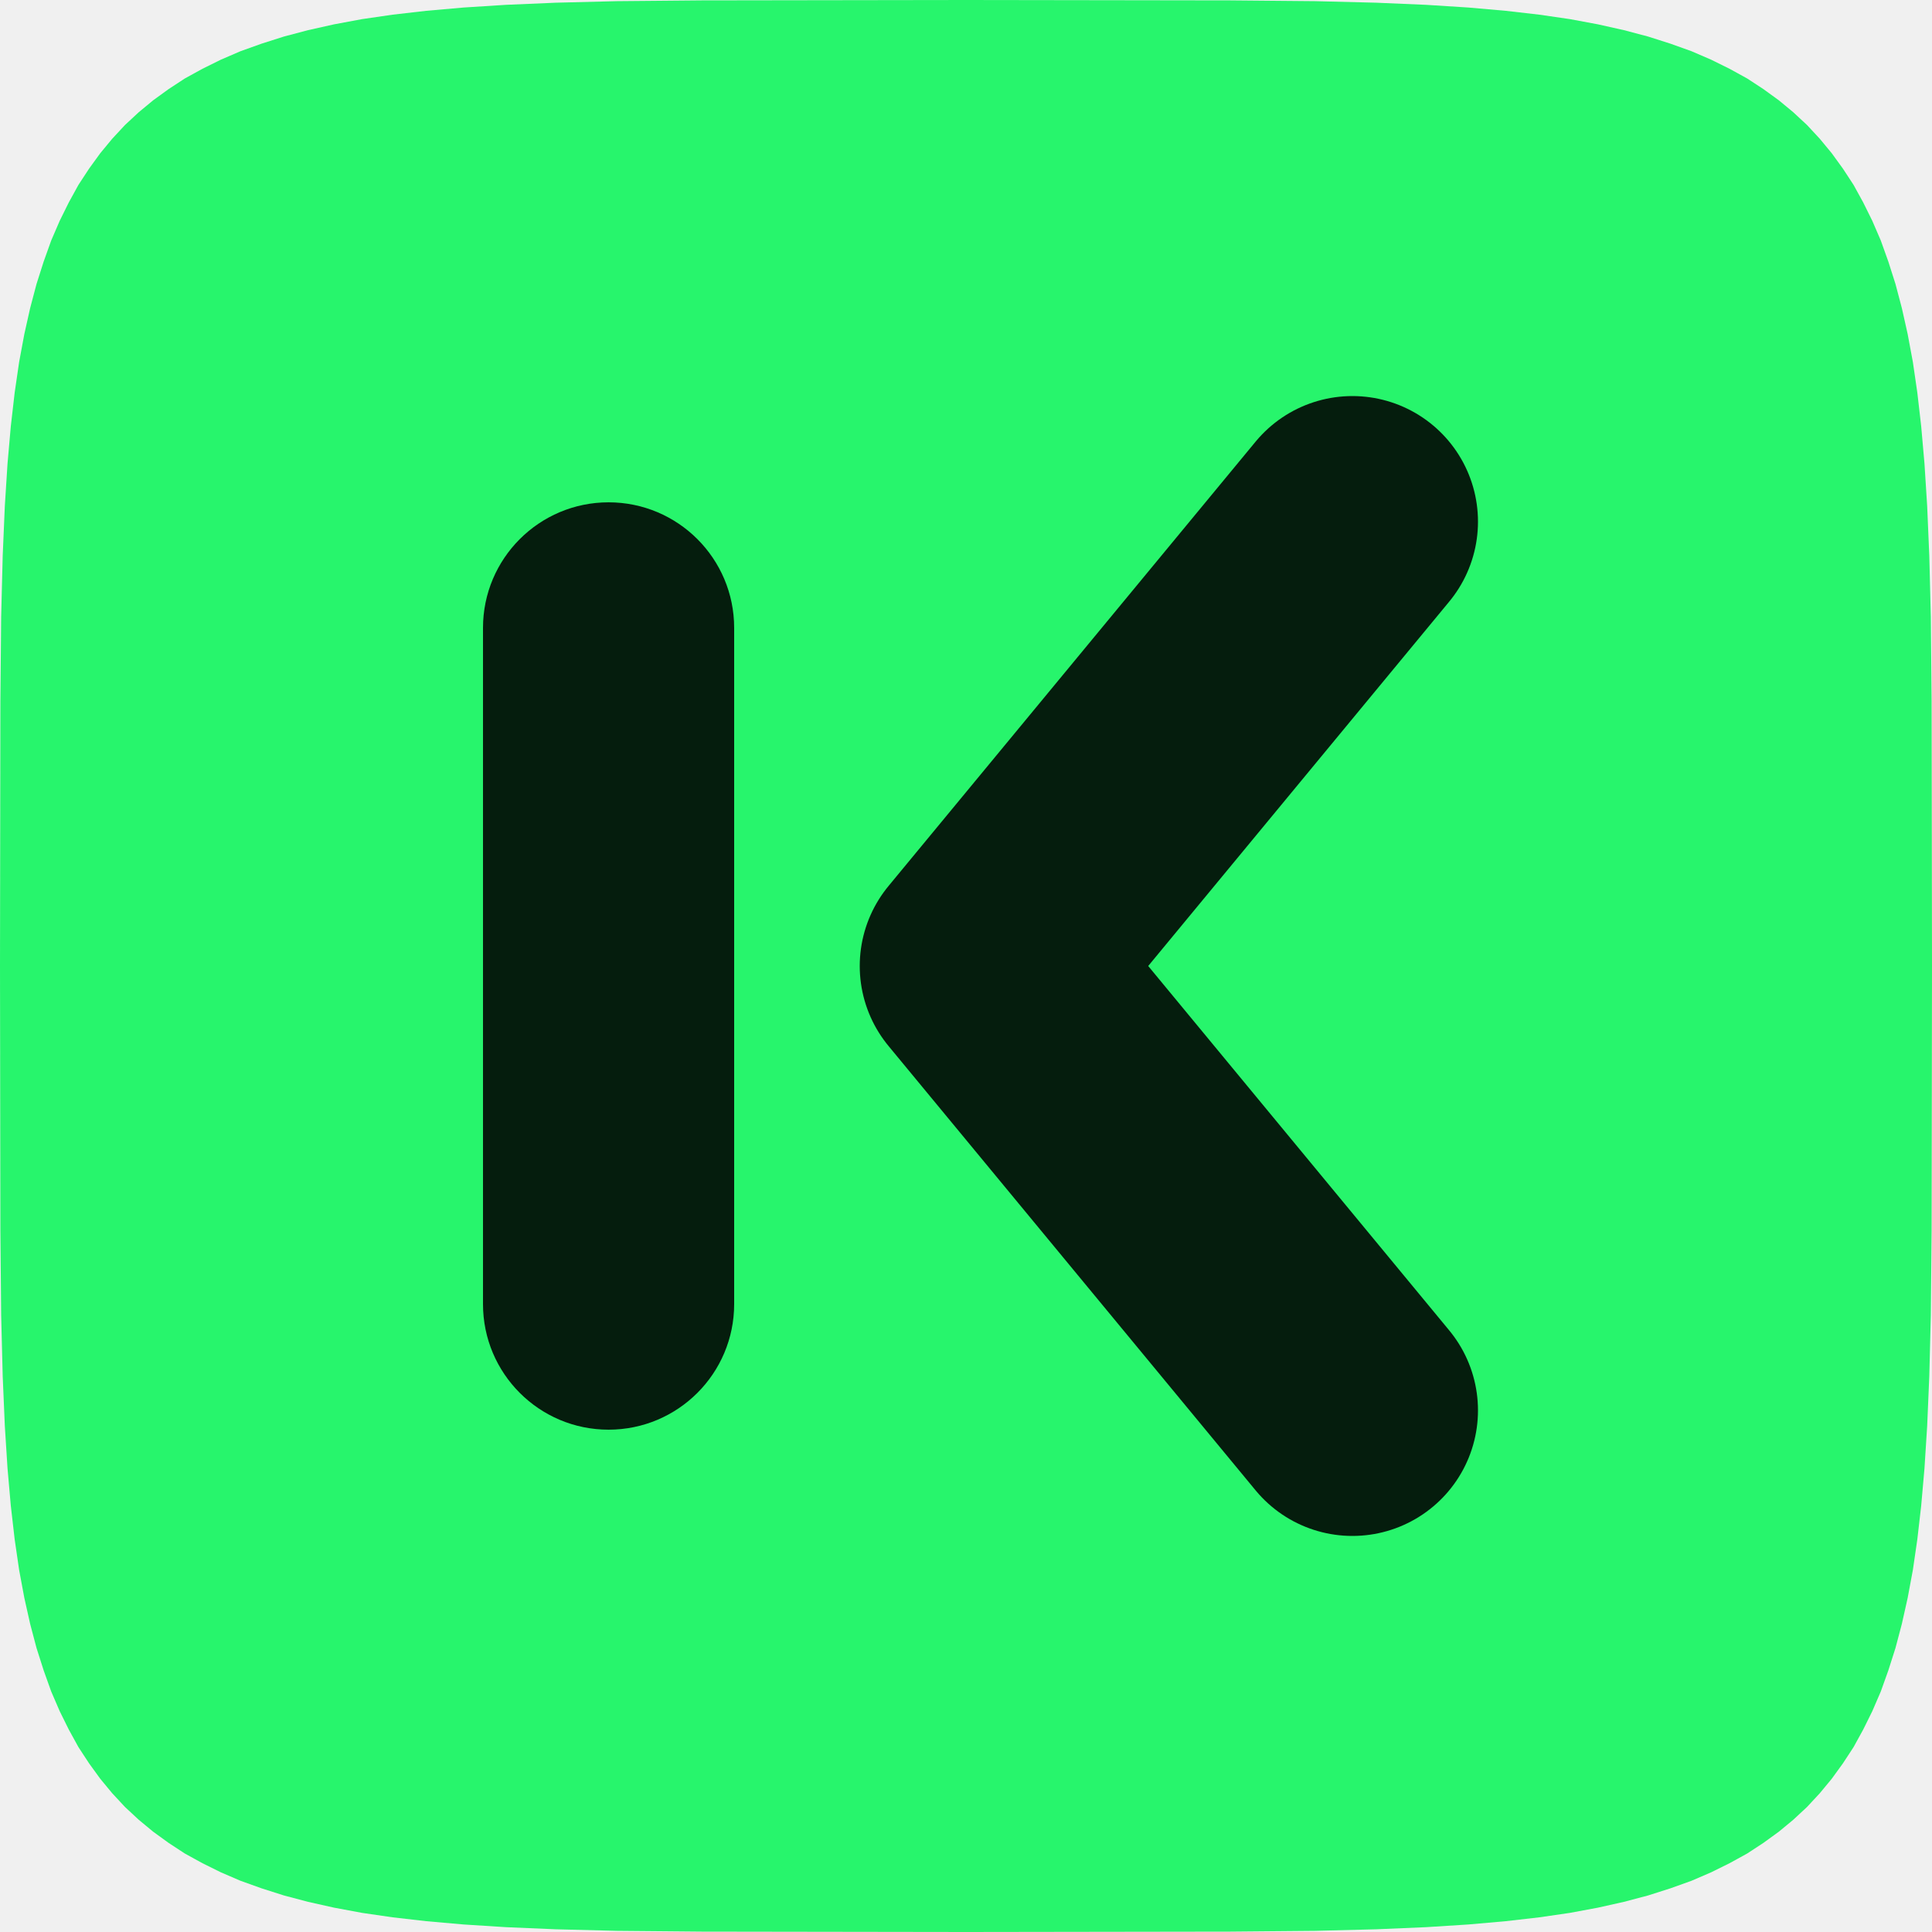
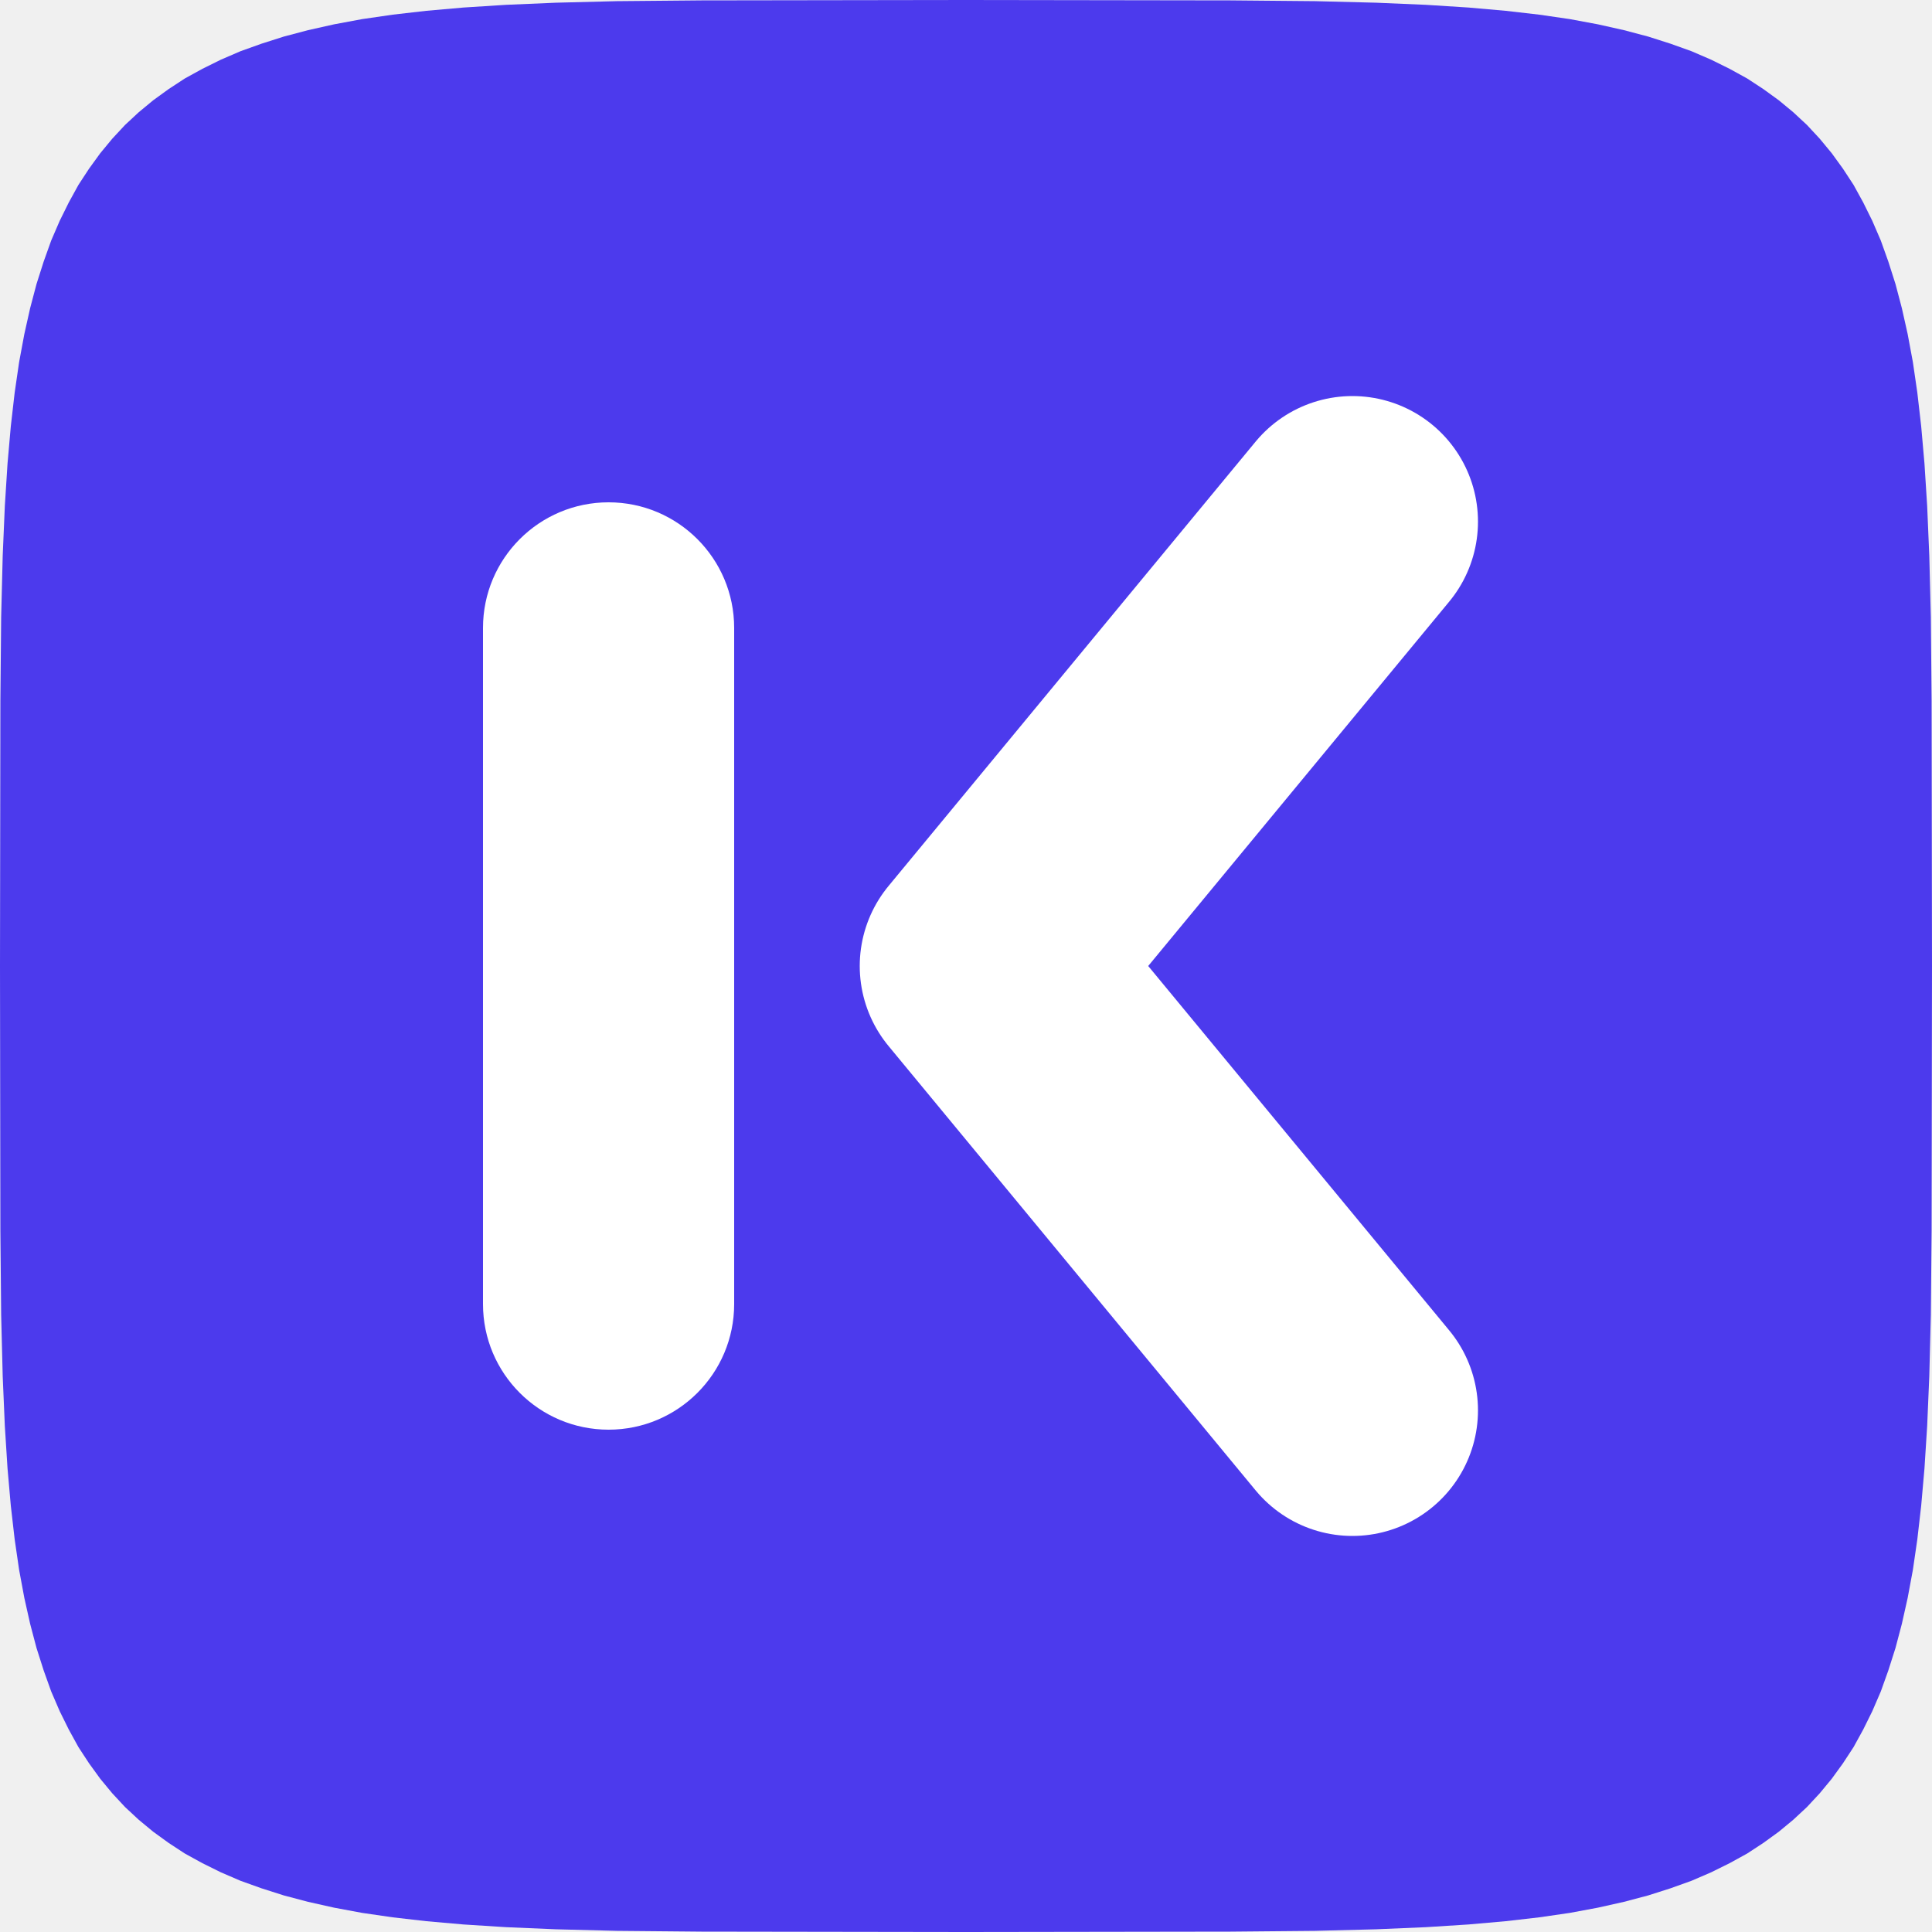
<svg xmlns="http://www.w3.org/2000/svg" viewBox="0 0 100 100">
-   <path d="M100.00,50.00L99.98,63.69L99.94,68.06L99.86,71.23L99.75,73.81L99.61,76.01L99.44,77.94L99.24,79.68L99.01,81.26L98.74,82.71L98.44,84.05L98.11,85.30L97.74,86.46L97.35,87.55L96.91,88.57L96.44,89.52L95.94,90.43L95.39,91.27L94.81,92.07L94.19,92.82L93.53,93.53L92.82,94.19L92.07,94.81L91.27,95.39L90.43,95.94L89.52,96.44L88.57,96.91L87.55,97.35L86.46,97.74L85.30,98.11L84.05,98.44L82.71,98.74L81.26,99.01L79.68,99.24L77.94,99.44L76.01,99.61L73.81,99.75L71.23,99.86L68.06,99.94L63.69,99.98L50.00,100.00L36.31,99.98L31.94,99.94L28.77,99.86L26.19,99.75L23.99,99.61L22.06,99.44L20.32,99.24L18.74,99.01L17.29,98.74L15.95,98.44L14.70,98.11L13.54,97.74L12.45,97.35L11.43,96.91L10.48,96.44L9.57,95.94L8.73,95.39L7.93,94.81L7.18,94.19L6.47,93.53L5.81,92.82L5.19,92.07L4.61,91.27L4.06,90.43L3.56,89.52L3.09,88.57L2.65,87.55L2.26,86.46L1.89,85.30L1.56,84.05L1.26,82.71L0.99,81.26L0.76,79.68L0.56,77.94L0.39,76.01L0.25,73.81L0.14,71.23L0.06,68.06L0.02,63.69L0.00,50.00L0.02,36.31L0.06,31.94L0.14,28.77L0.25,26.19L0.39,23.99L0.56,22.06L0.76,20.32L0.99,18.74L1.26,17.29L1.56,15.95L1.89,14.70L2.26,13.54L2.65,12.45L3.09,11.43L3.56,10.48L4.06,9.57L4.61,8.73L5.19,7.93L5.81,7.18L6.47,6.47L7.18,5.81L7.93,5.19L8.73,4.61L9.57,4.06L10.48,3.56L11.43,3.09L12.45,2.65L13.54,2.26L14.70,1.89L15.95,1.56L17.29,1.26L18.74,0.99L20.32,0.76L22.06,0.56L23.99,0.39L26.19,0.25L28.77,0.14L31.94,0.06L36.31,0.02L50.00,0.00L63.69,0.02L68.06,0.06L71.23,0.14L73.81,0.25L76.01,0.39L77.94,0.56L79.68,0.76L81.26,0.99L82.71,1.26L84.05,1.56L85.30,1.89L86.46,2.26L87.55,2.65L88.57,3.09L89.52,3.56L90.43,4.06L91.27,4.61L92.07,5.19L92.82,5.81L93.53,6.47L94.19,7.18L94.81,7.93L95.39,8.73L95.94,9.57L96.44,10.48L96.91,11.43L97.35,12.45L97.74,13.54L98.11,14.70L98.44,15.95L98.74,17.29L99.01,18.74L99.24,20.32L99.44,22.06L99.61,23.99L99.75,26.19L99.86,28.77L99.94,31.94L99.98,36.31Z" fill="#27F56C" />
-   <rect x="25" y="26" width="13" height="48" rx="6.5" fill="#051D0D" />
-   <path d="M70 27L51 50L70 73" fill="none" stroke="#051D0D" stroke-width="13" stroke-linecap="round" stroke-linejoin="round" />
+   <path d="M100.00,50.00L99.98,63.69L99.94,68.06L99.86,71.23L99.75,73.81L99.61,76.01L99.44,77.94L99.24,79.68L99.01,81.26L98.74,82.71L98.44,84.05L98.11,85.30L97.74,86.46L97.35,87.55L96.91,88.57L96.44,89.52L95.94,90.43L95.39,91.27L94.81,92.07L94.19,92.82L93.53,93.53L92.82,94.19L92.07,94.81L91.27,95.39L90.43,95.94L89.52,96.44L88.57,96.91L87.55,97.35L86.46,97.74L85.30,98.11L84.05,98.44L82.71,98.74L81.26,99.01L79.68,99.24L77.94,99.44L76.01,99.61L73.81,99.75L71.23,99.86L68.06,99.94L63.69,99.98L50.00,100.00L36.31,99.98L31.94,99.94L28.77,99.86L26.19,99.75L23.99,99.61L22.06,99.44L20.32,99.24L18.74,99.01L17.29,98.74L15.95,98.44L14.70,98.11L13.54,97.74L12.45,97.35L11.43,96.91L10.48,96.44L9.57,95.94L8.73,95.39L7.93,94.81L7.18,94.19L6.47,93.53L5.81,92.82L5.19,92.07L4.61,91.27L4.06,90.43L3.56,89.52L3.09,88.57L2.65,87.55L2.26,86.46L1.89,85.30L1.56,84.05L1.26,82.71L0.99,81.26L0.76,79.68L0.56,77.94L0.39,76.01L0.25,73.81L0.14,71.23L0.06,68.06L0.02,63.69L0.00,50.00L0.02,36.31L0.06,31.94L0.14,28.77L0.25,26.19L0.39,23.99L0.56,22.06L0.76,20.32L0.99,18.74L1.26,17.29L1.56,15.95L1.89,14.70L2.26,13.54L2.65,12.45L3.09,11.43L3.56,10.48L4.06,9.57L4.61,8.73L5.19,7.93L5.81,7.18L6.47,6.47L7.18,5.81L7.93,5.19L8.73,4.61L9.57,4.06L10.48,3.56L11.43,3.09L12.45,2.65L13.54,2.26L14.70,1.89L15.95,1.56L17.29,1.26L18.74,0.99L20.32,0.76L22.06,0.56L23.99,0.39L26.19,0.25L28.77,0.14L31.94,0.06L36.31,0.02L50.00,0.00L63.69,0.02L68.06,0.06L71.23,0.14L73.81,0.25L76.01,0.39L77.94,0.56L79.68,0.76L81.26,0.99L82.71,1.26L84.05,1.56L85.30,1.89L86.46,2.26L87.55,2.65L88.57,3.09L89.52,3.56L90.43,4.06L91.27,4.61L92.07,5.19L92.82,5.81L93.53,6.47L94.19,7.18L94.81,7.93L95.39,8.73L95.94,9.57L96.44,10.48L96.91,11.43L97.35,12.45L97.74,13.54L98.11,14.70L98.44,15.95L98.74,17.29L99.01,18.74L99.24,20.32L99.44,22.06L99.61,23.99L99.75,26.19L99.86,28.77L99.94,31.94L99.98,36.31Z" fill="#4C3AED" />
+   <rect x="25" y="26" width="13" height="48" rx="6.5" fill="#FFFFFF" />
+   <path d="M70 27L51 50L70 73" fill="none" stroke="#FFFFFF" stroke-width="13" stroke-linecap="round" stroke-linejoin="round" />
</svg>
